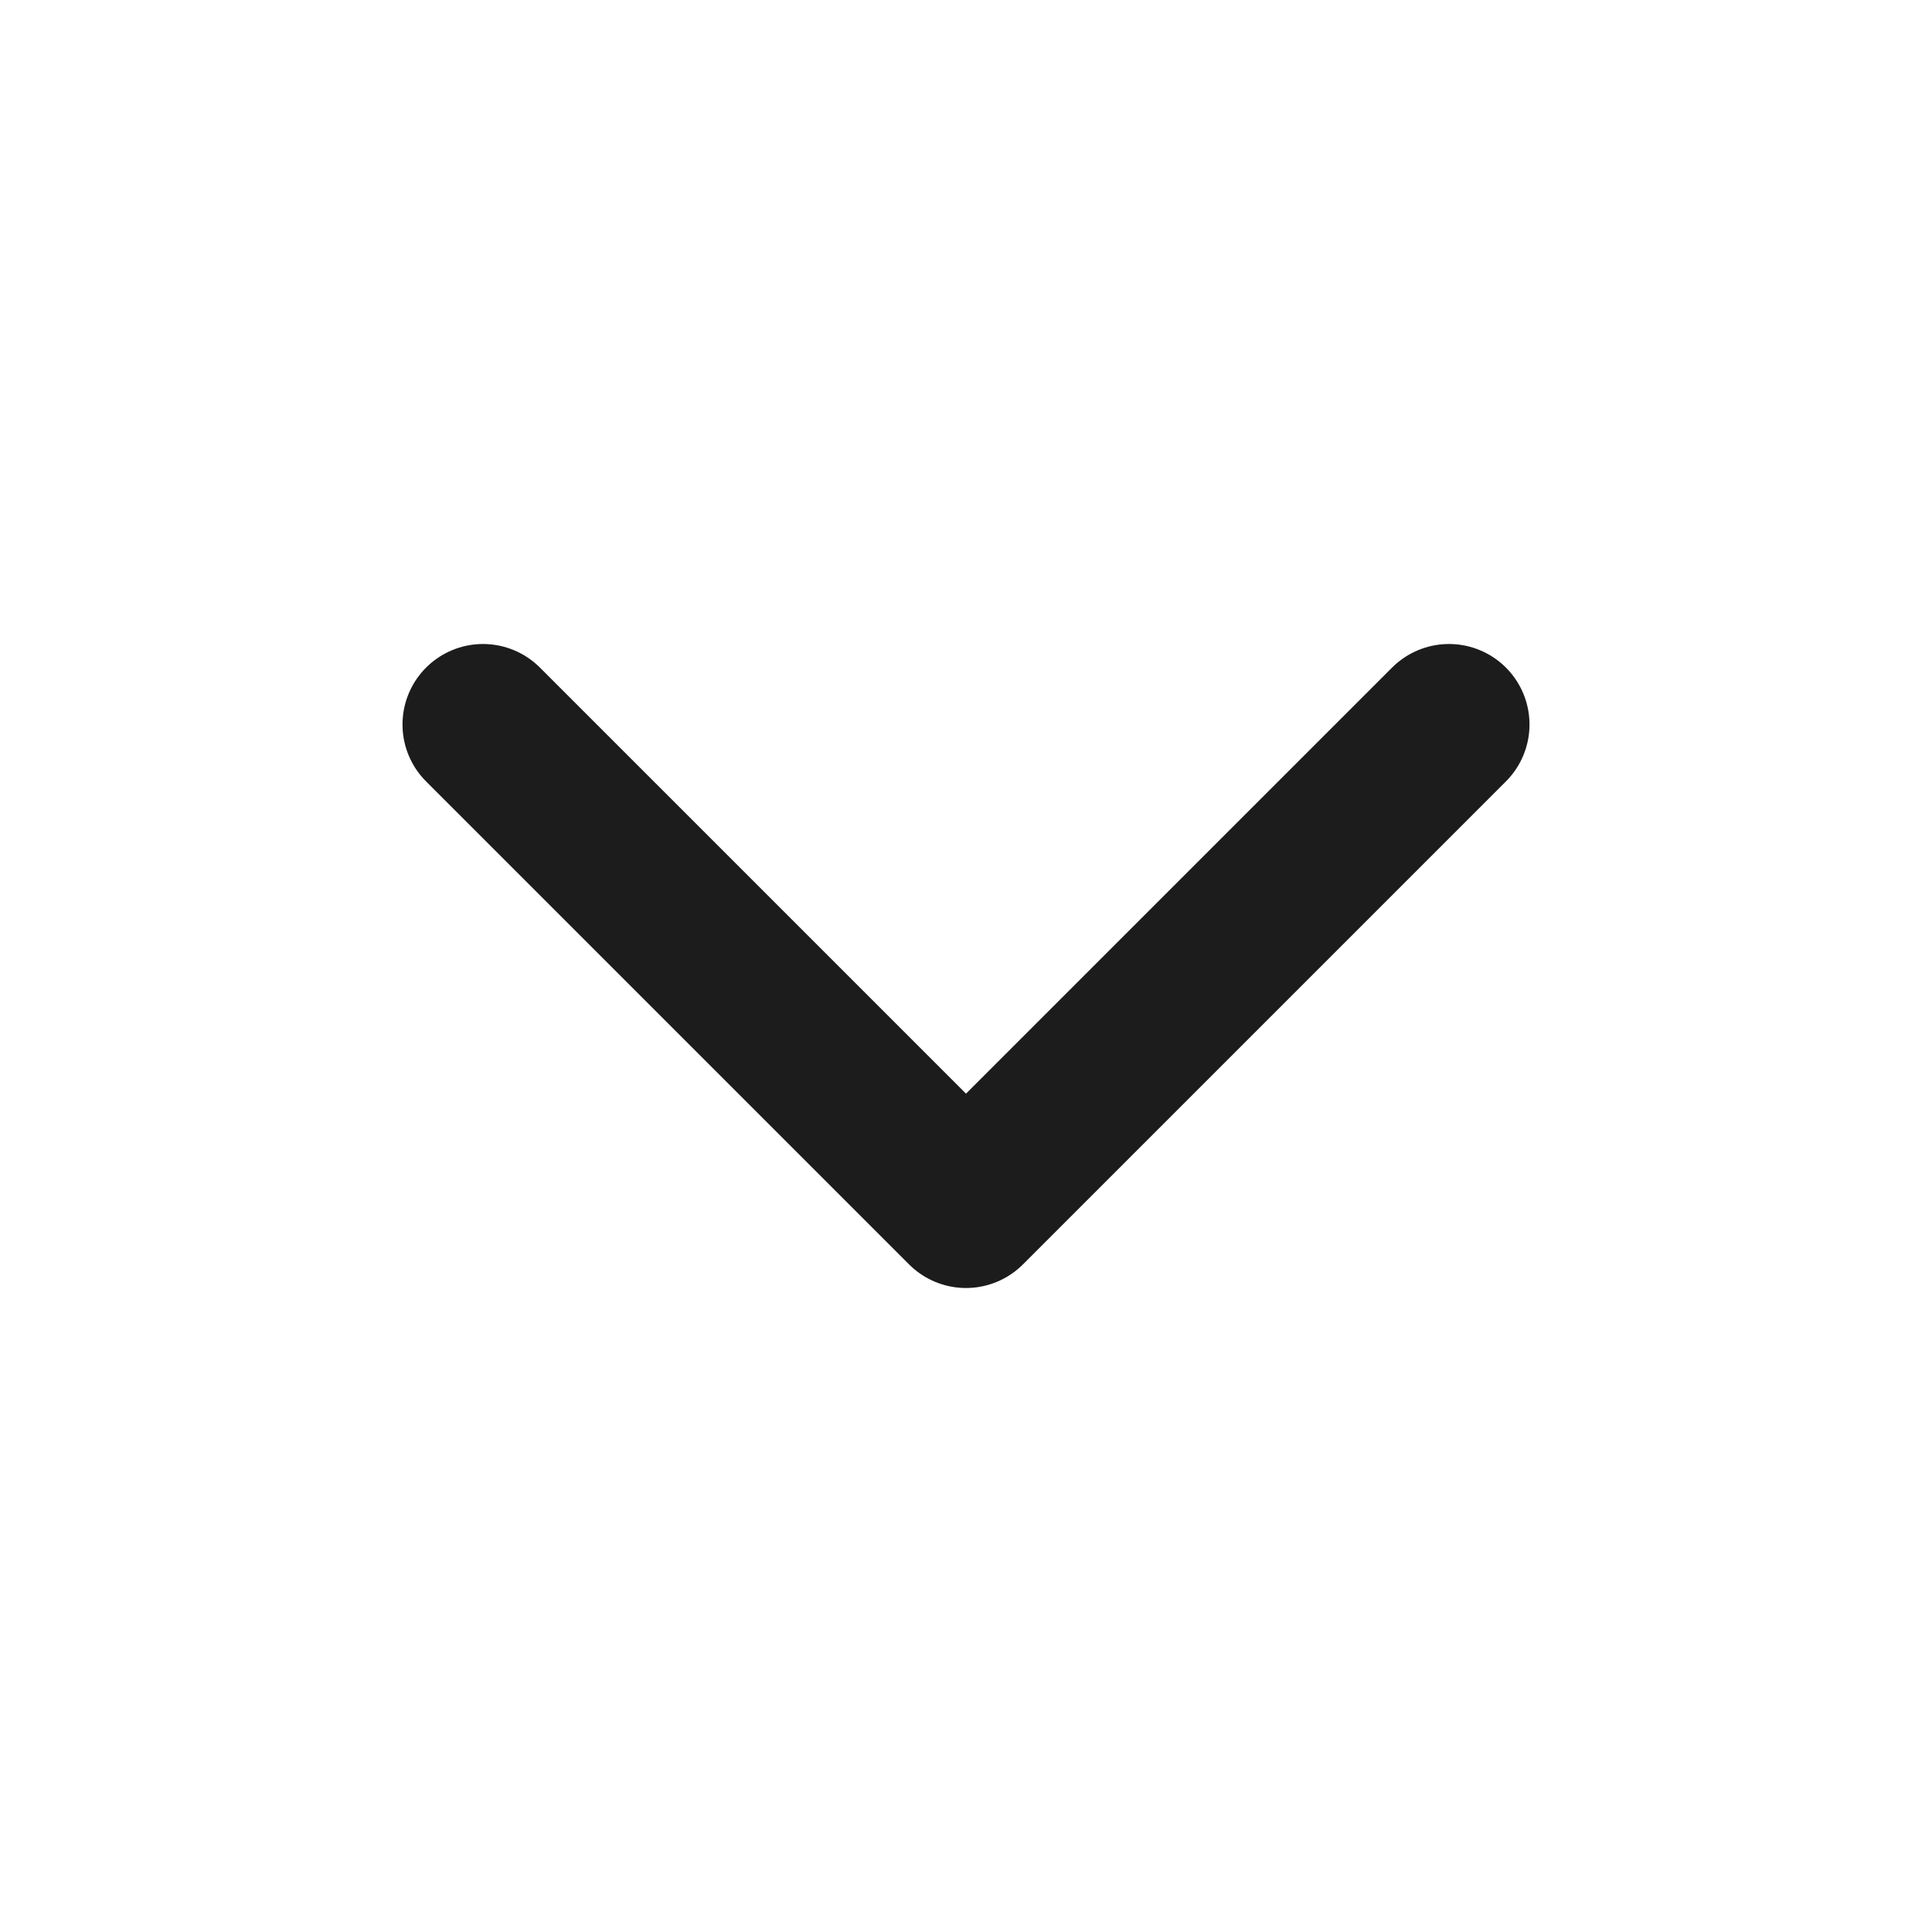
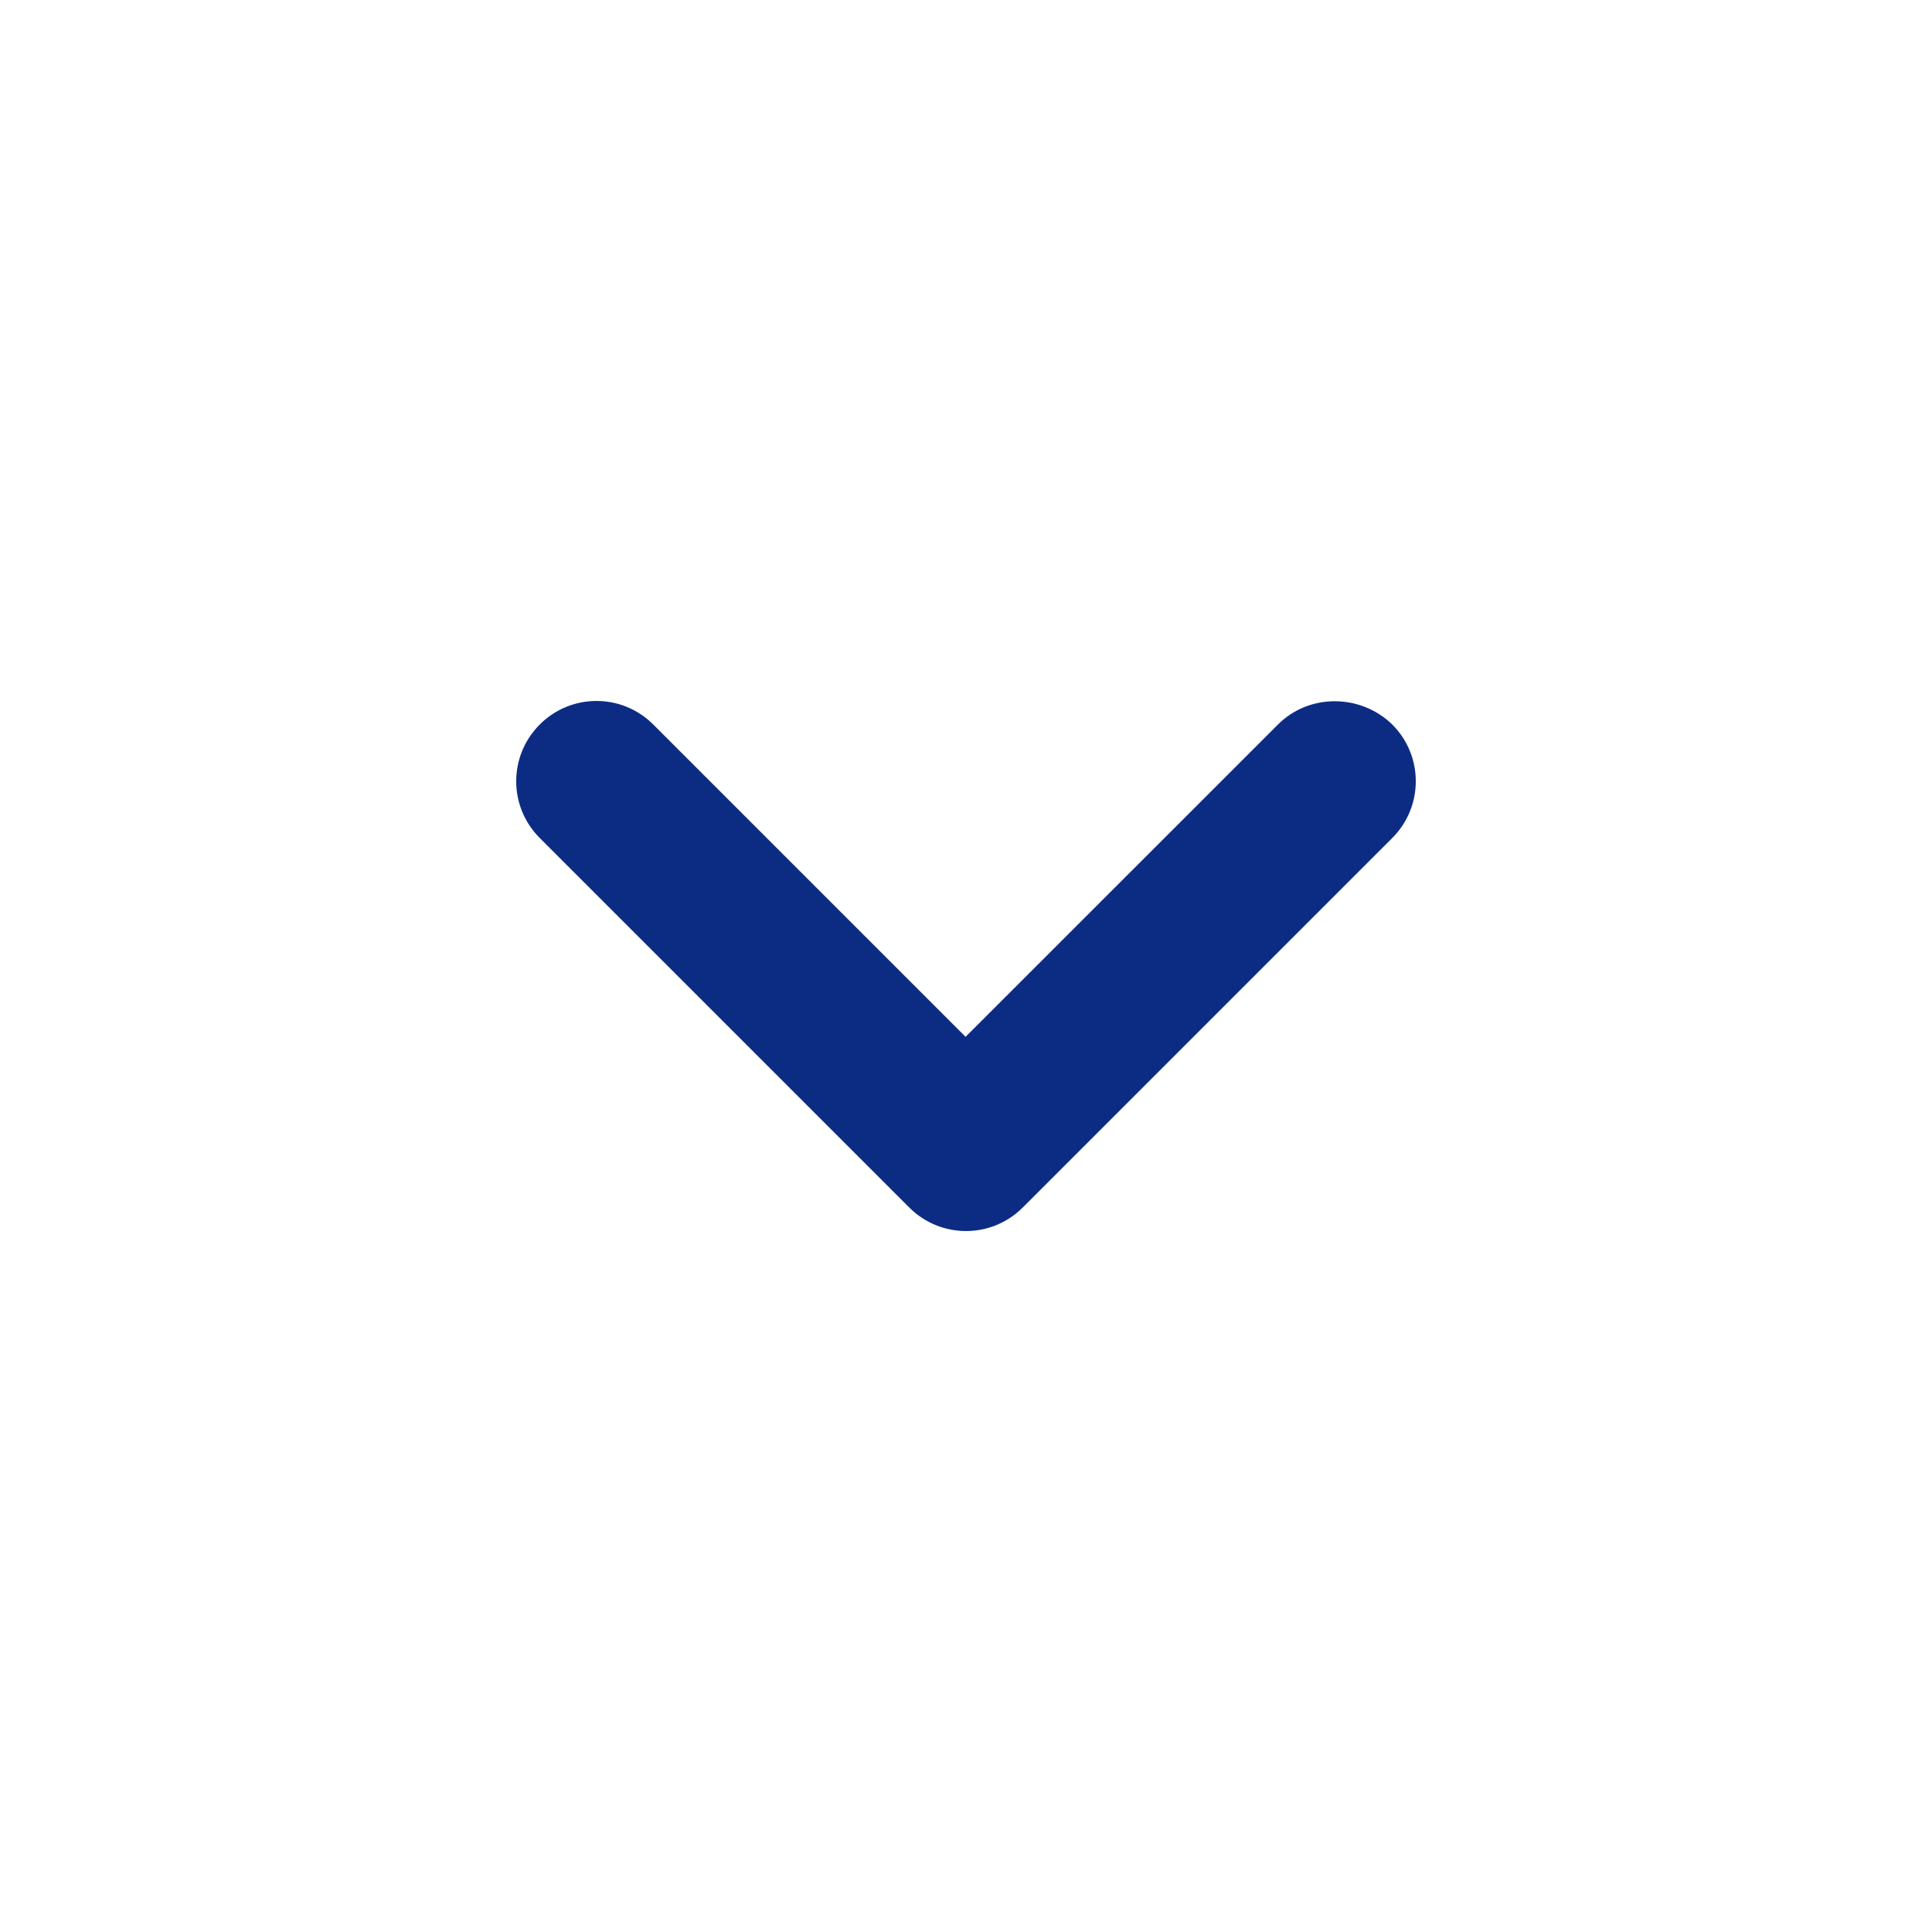
- <svg xmlns="http://www.w3.org/2000/svg" width="24" height="24" viewBox="0 0 24 24" fill="none">
-   <path d="M6 9L12 15L18 9" stroke="#1C1C1C" stroke-width="2" stroke-linecap="round" stroke-linejoin="round" />
+ <svg xmlns="http://www.w3.org/2000/svg" width="32" height="32" viewBox="0 0 32 32" fill="none">
+   <path d="M21.167 12L15.993 17.173L10.82 12C10.3 11.48 9.46 11.48 8.94 12C8.42 12.52 8.42 13.36 8.94 13.88L15.06 20C15.58 20.52 16.42 20.52 16.94 20L23.06 13.88C23.58 13.36 23.58 12.52 23.06 12C22.54 11.493 21.687 11.48 21.167 12Z" fill="#0C2C84" />
</svg>
